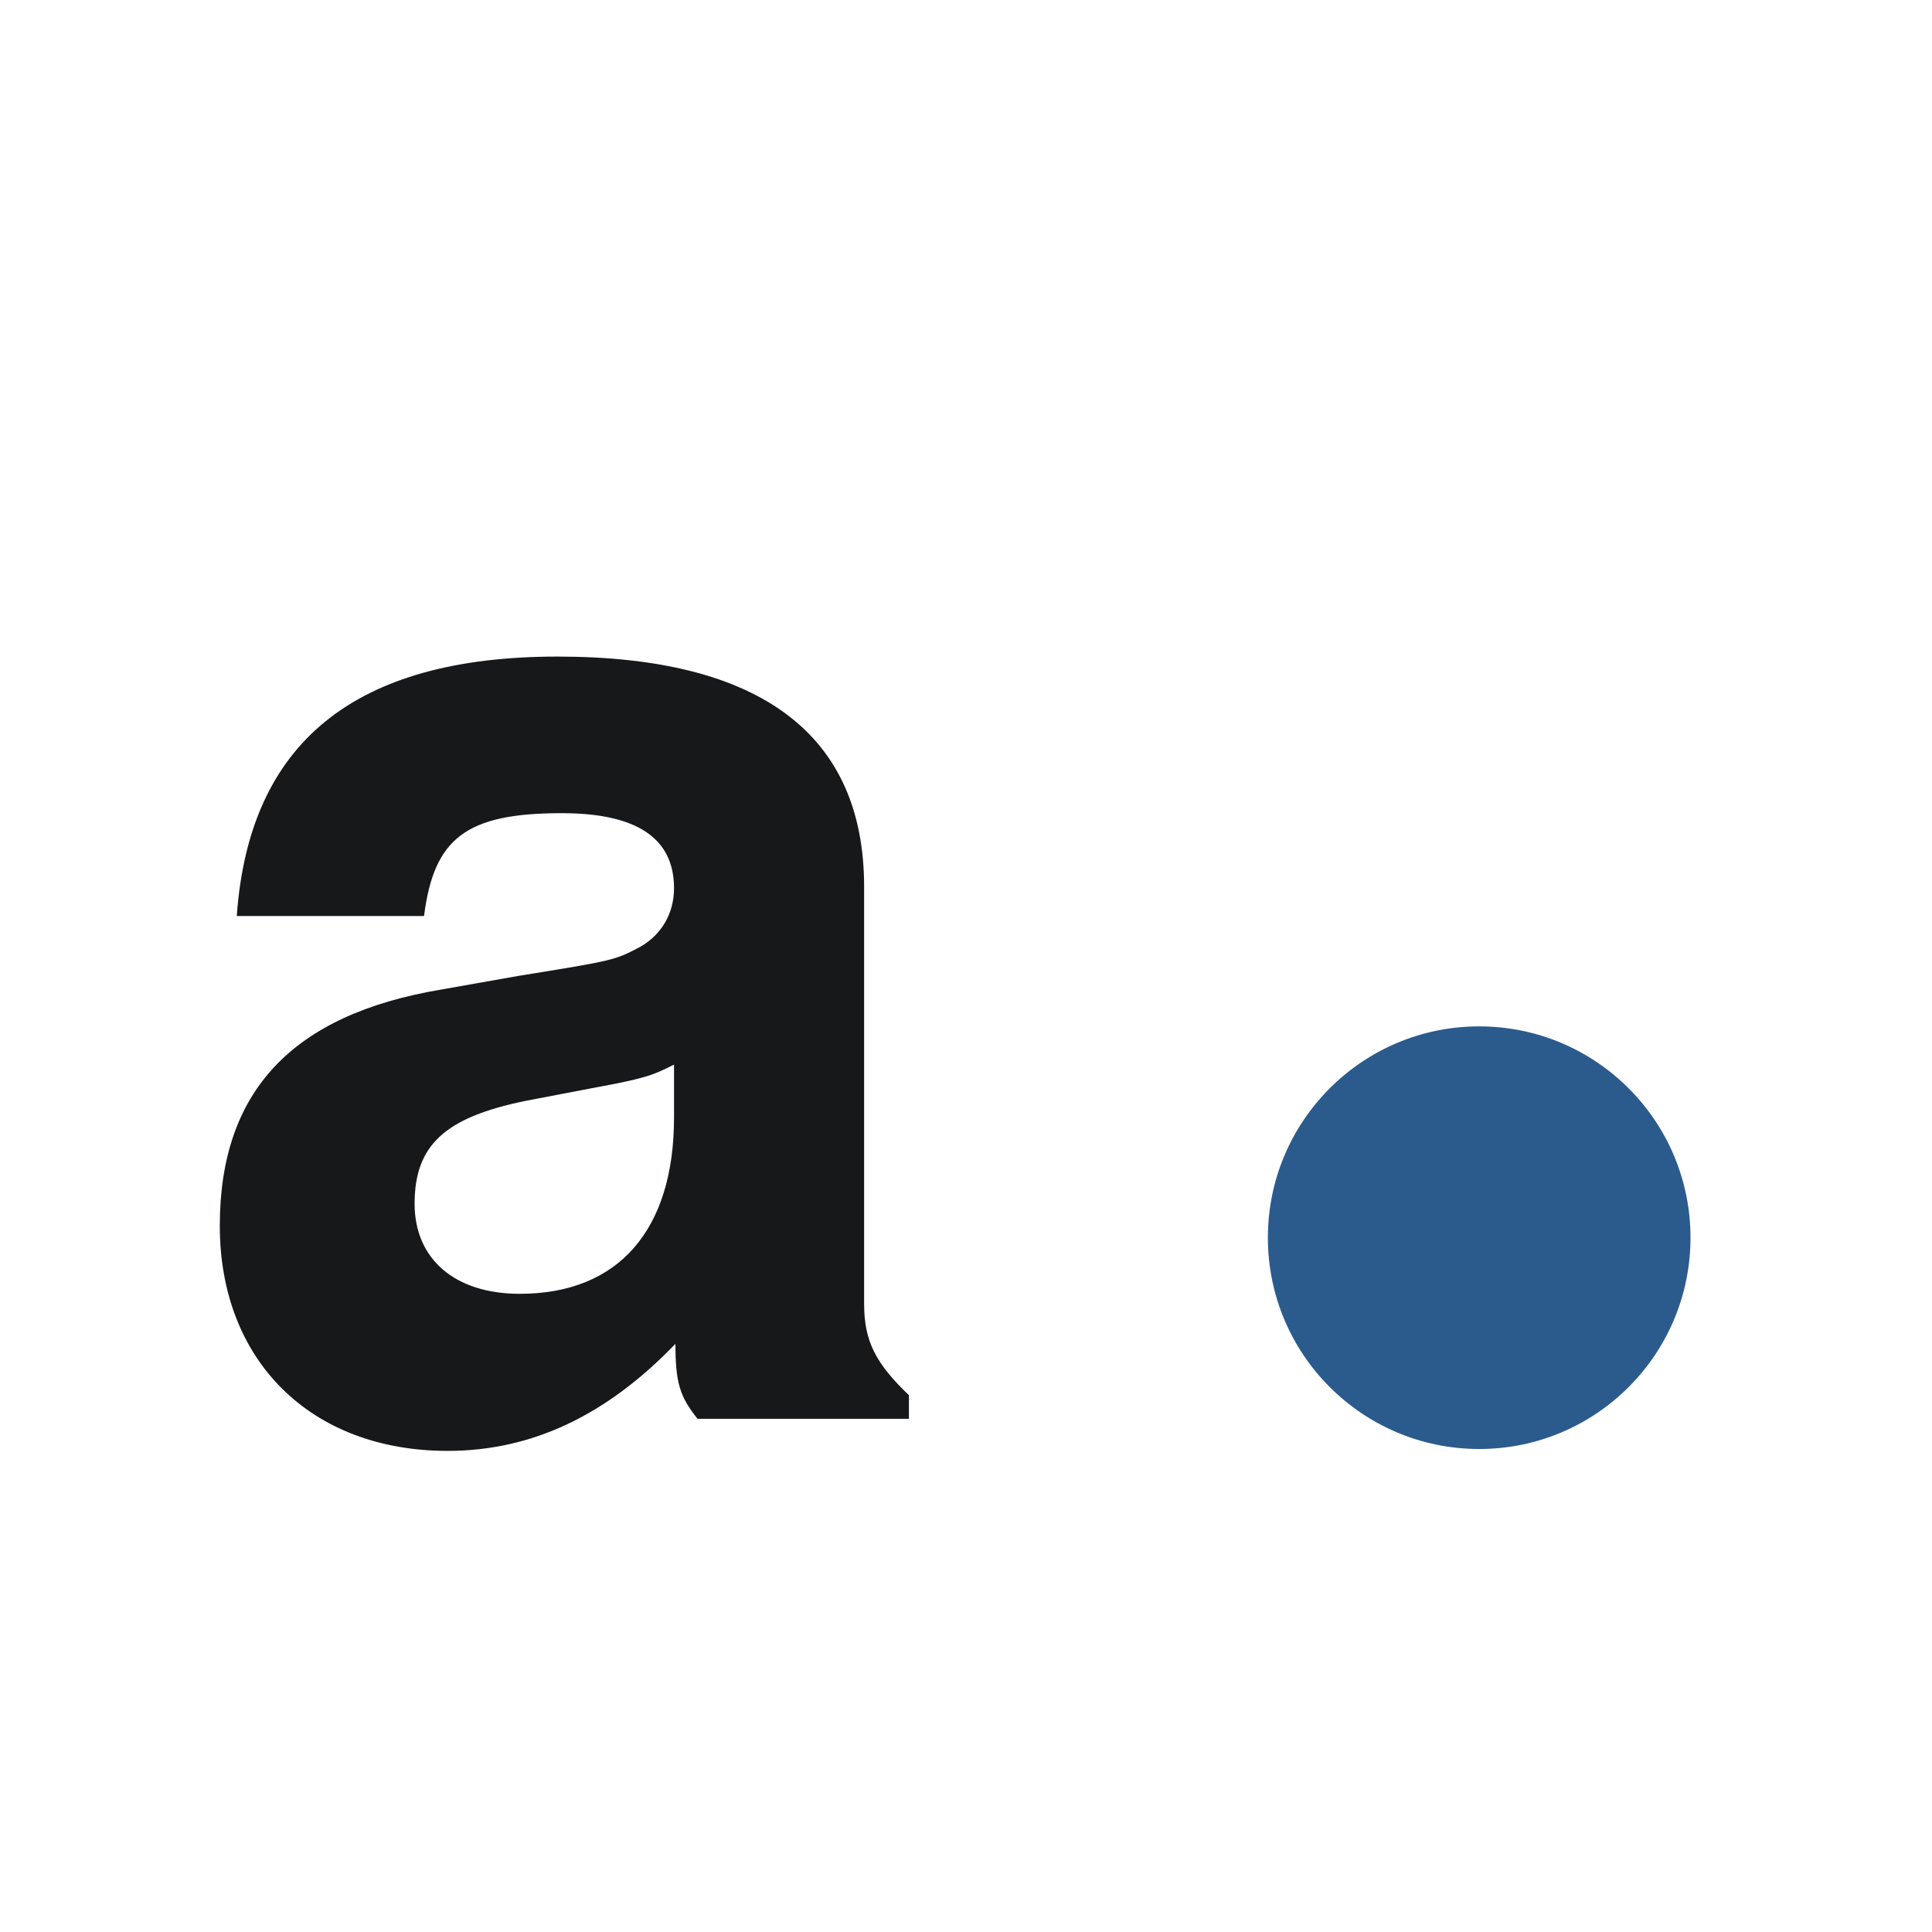
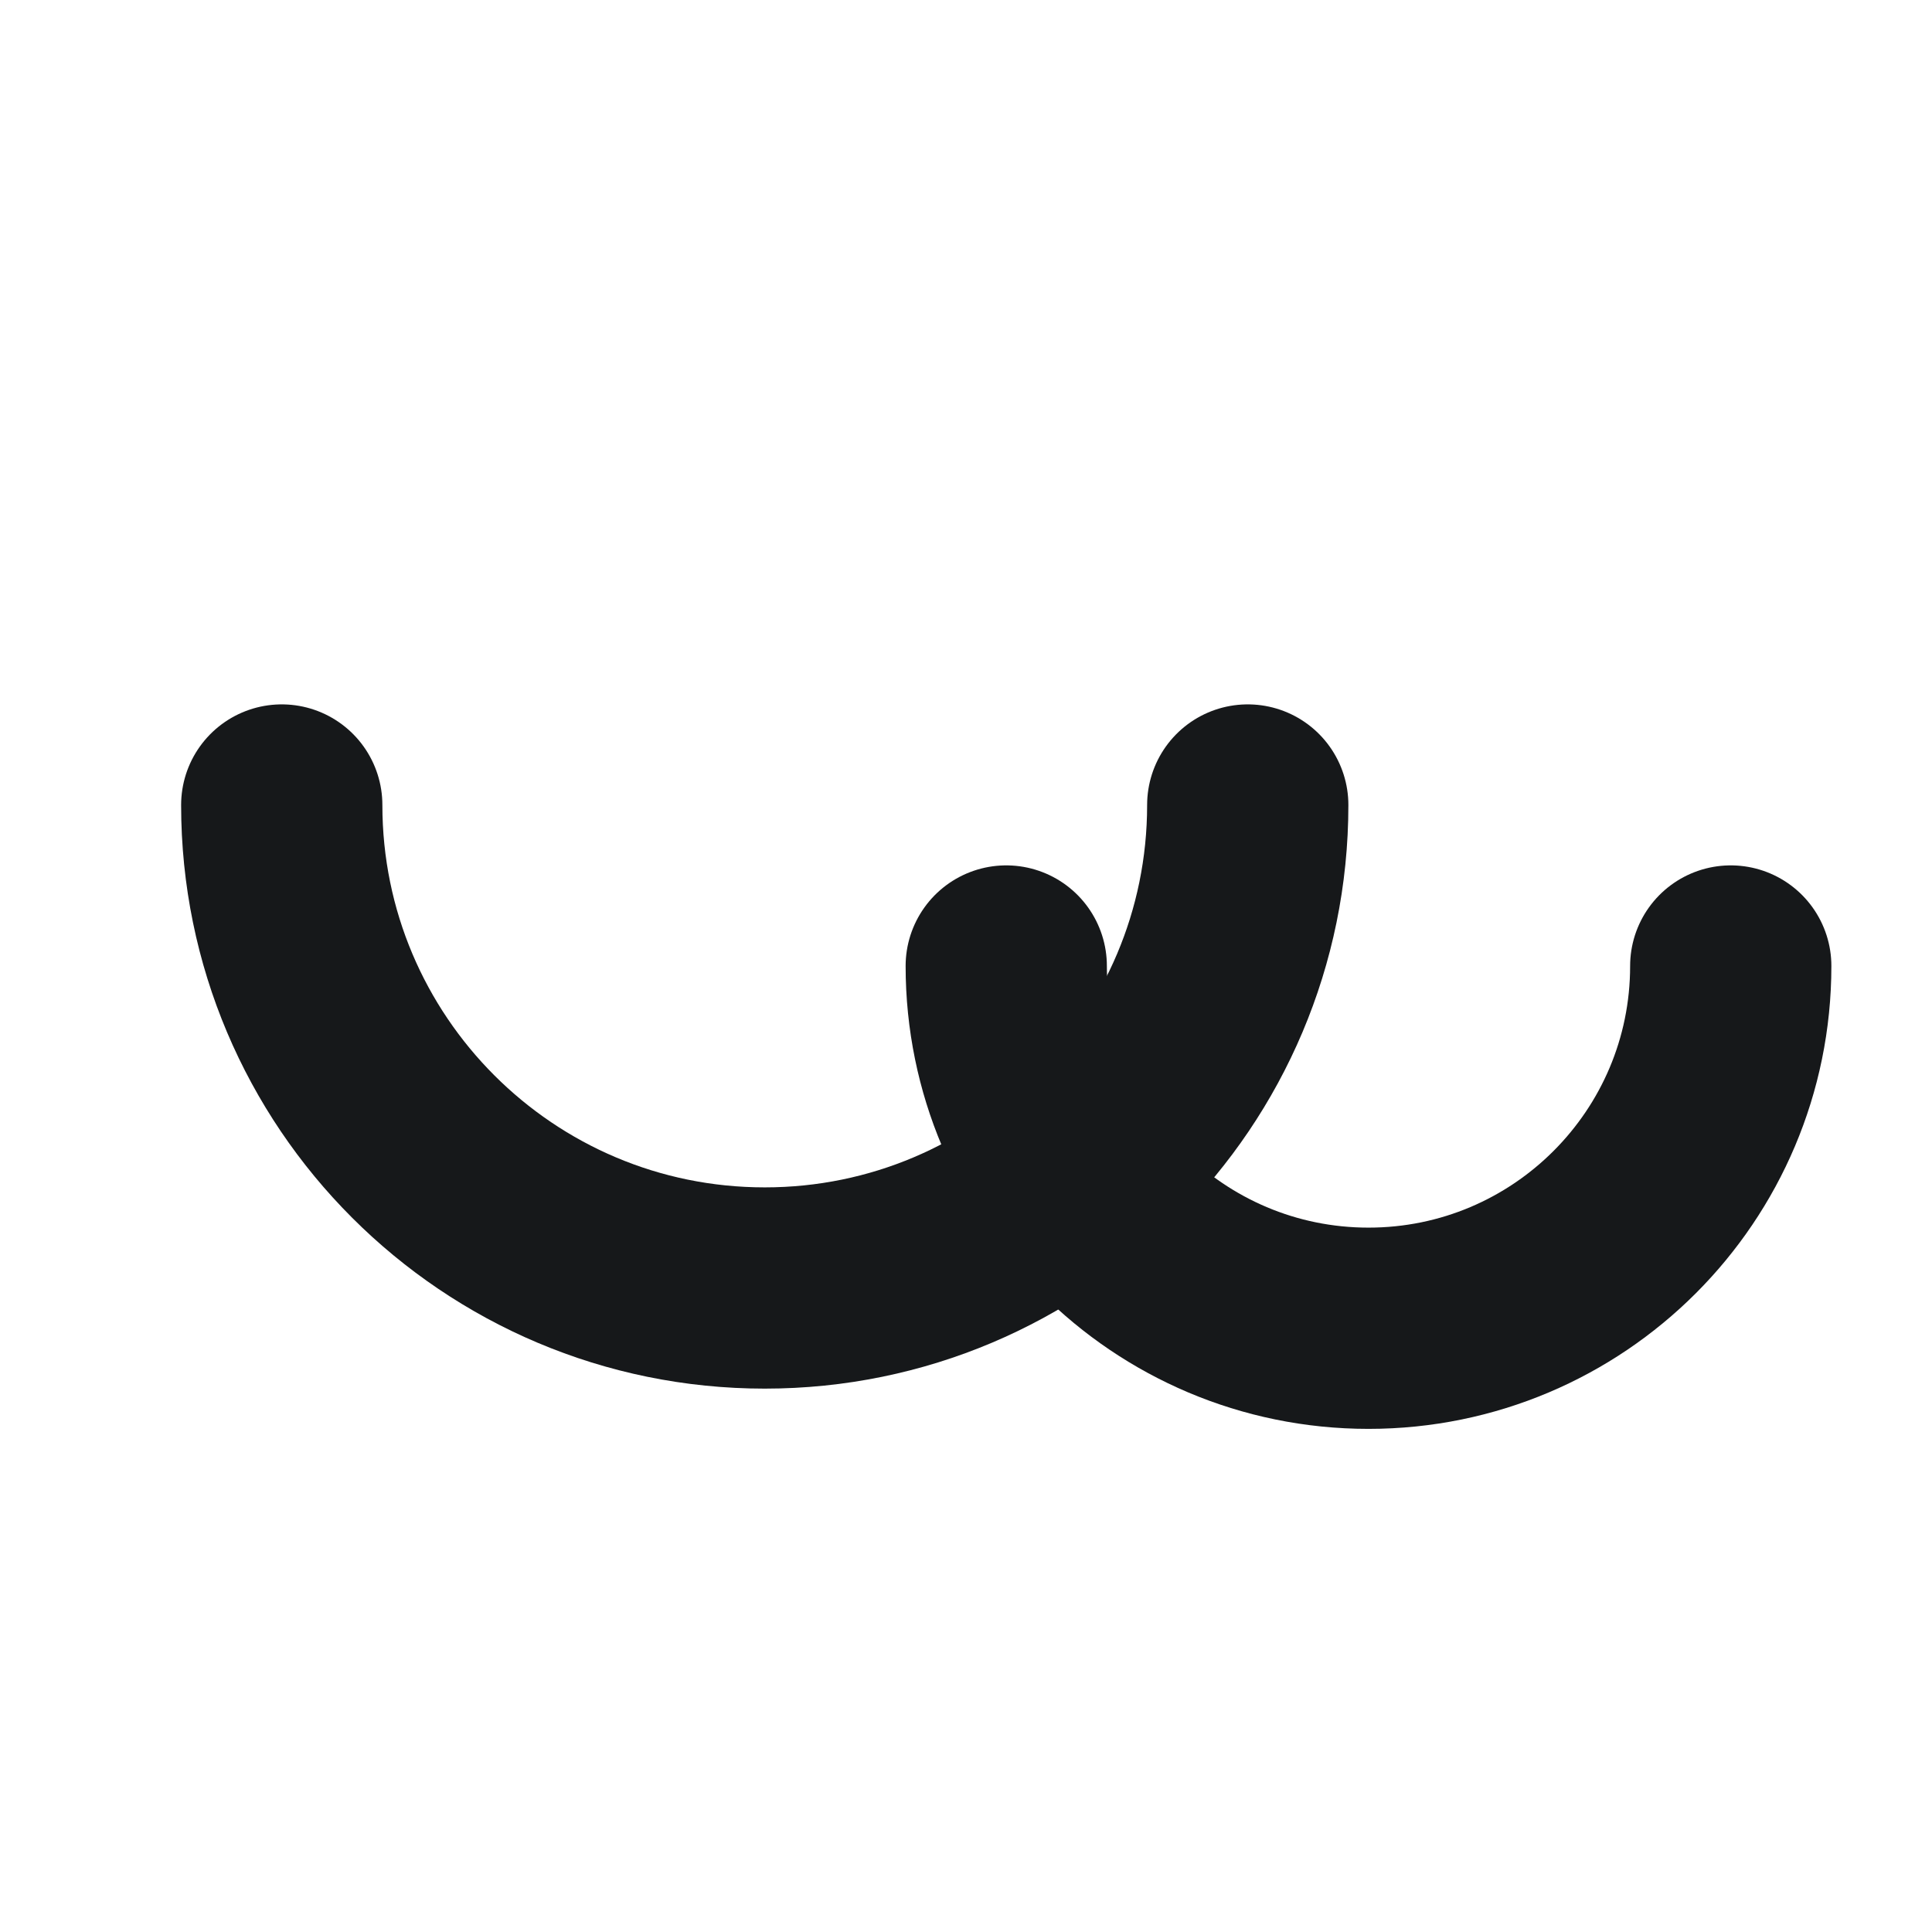
- <svg xmlns="http://www.w3.org/2000/svg" viewBox="0 0 64 64">
-   <rect width="64" height="64" fill="#FFFFFF" />
-   <text x="6" y="47" font-family="Sora, Helvetica, Arial, sans-serif" font-size="46" font-weight="700" letter-spacing="-3" fill="#16181A">a</text>
-   <circle cx="49" cy="41" r="7" fill="#2B5B8C" />
+ <svg xmlns="http://www.w3.org/2000/svg" viewBox="0 0 48 48">
+   <rect width="48" height="48" fill="#FFFFFF" />
+   <g fill="none" stroke="#16181A" stroke-width="5" stroke-linecap="round" stroke-linejoin="round">
+     <path d="M7 20a12 12 0 0 0 24 0" />
+     <path d="M25 24a9 9 0 0 0 18 0" />
+   </g>
</svg>
